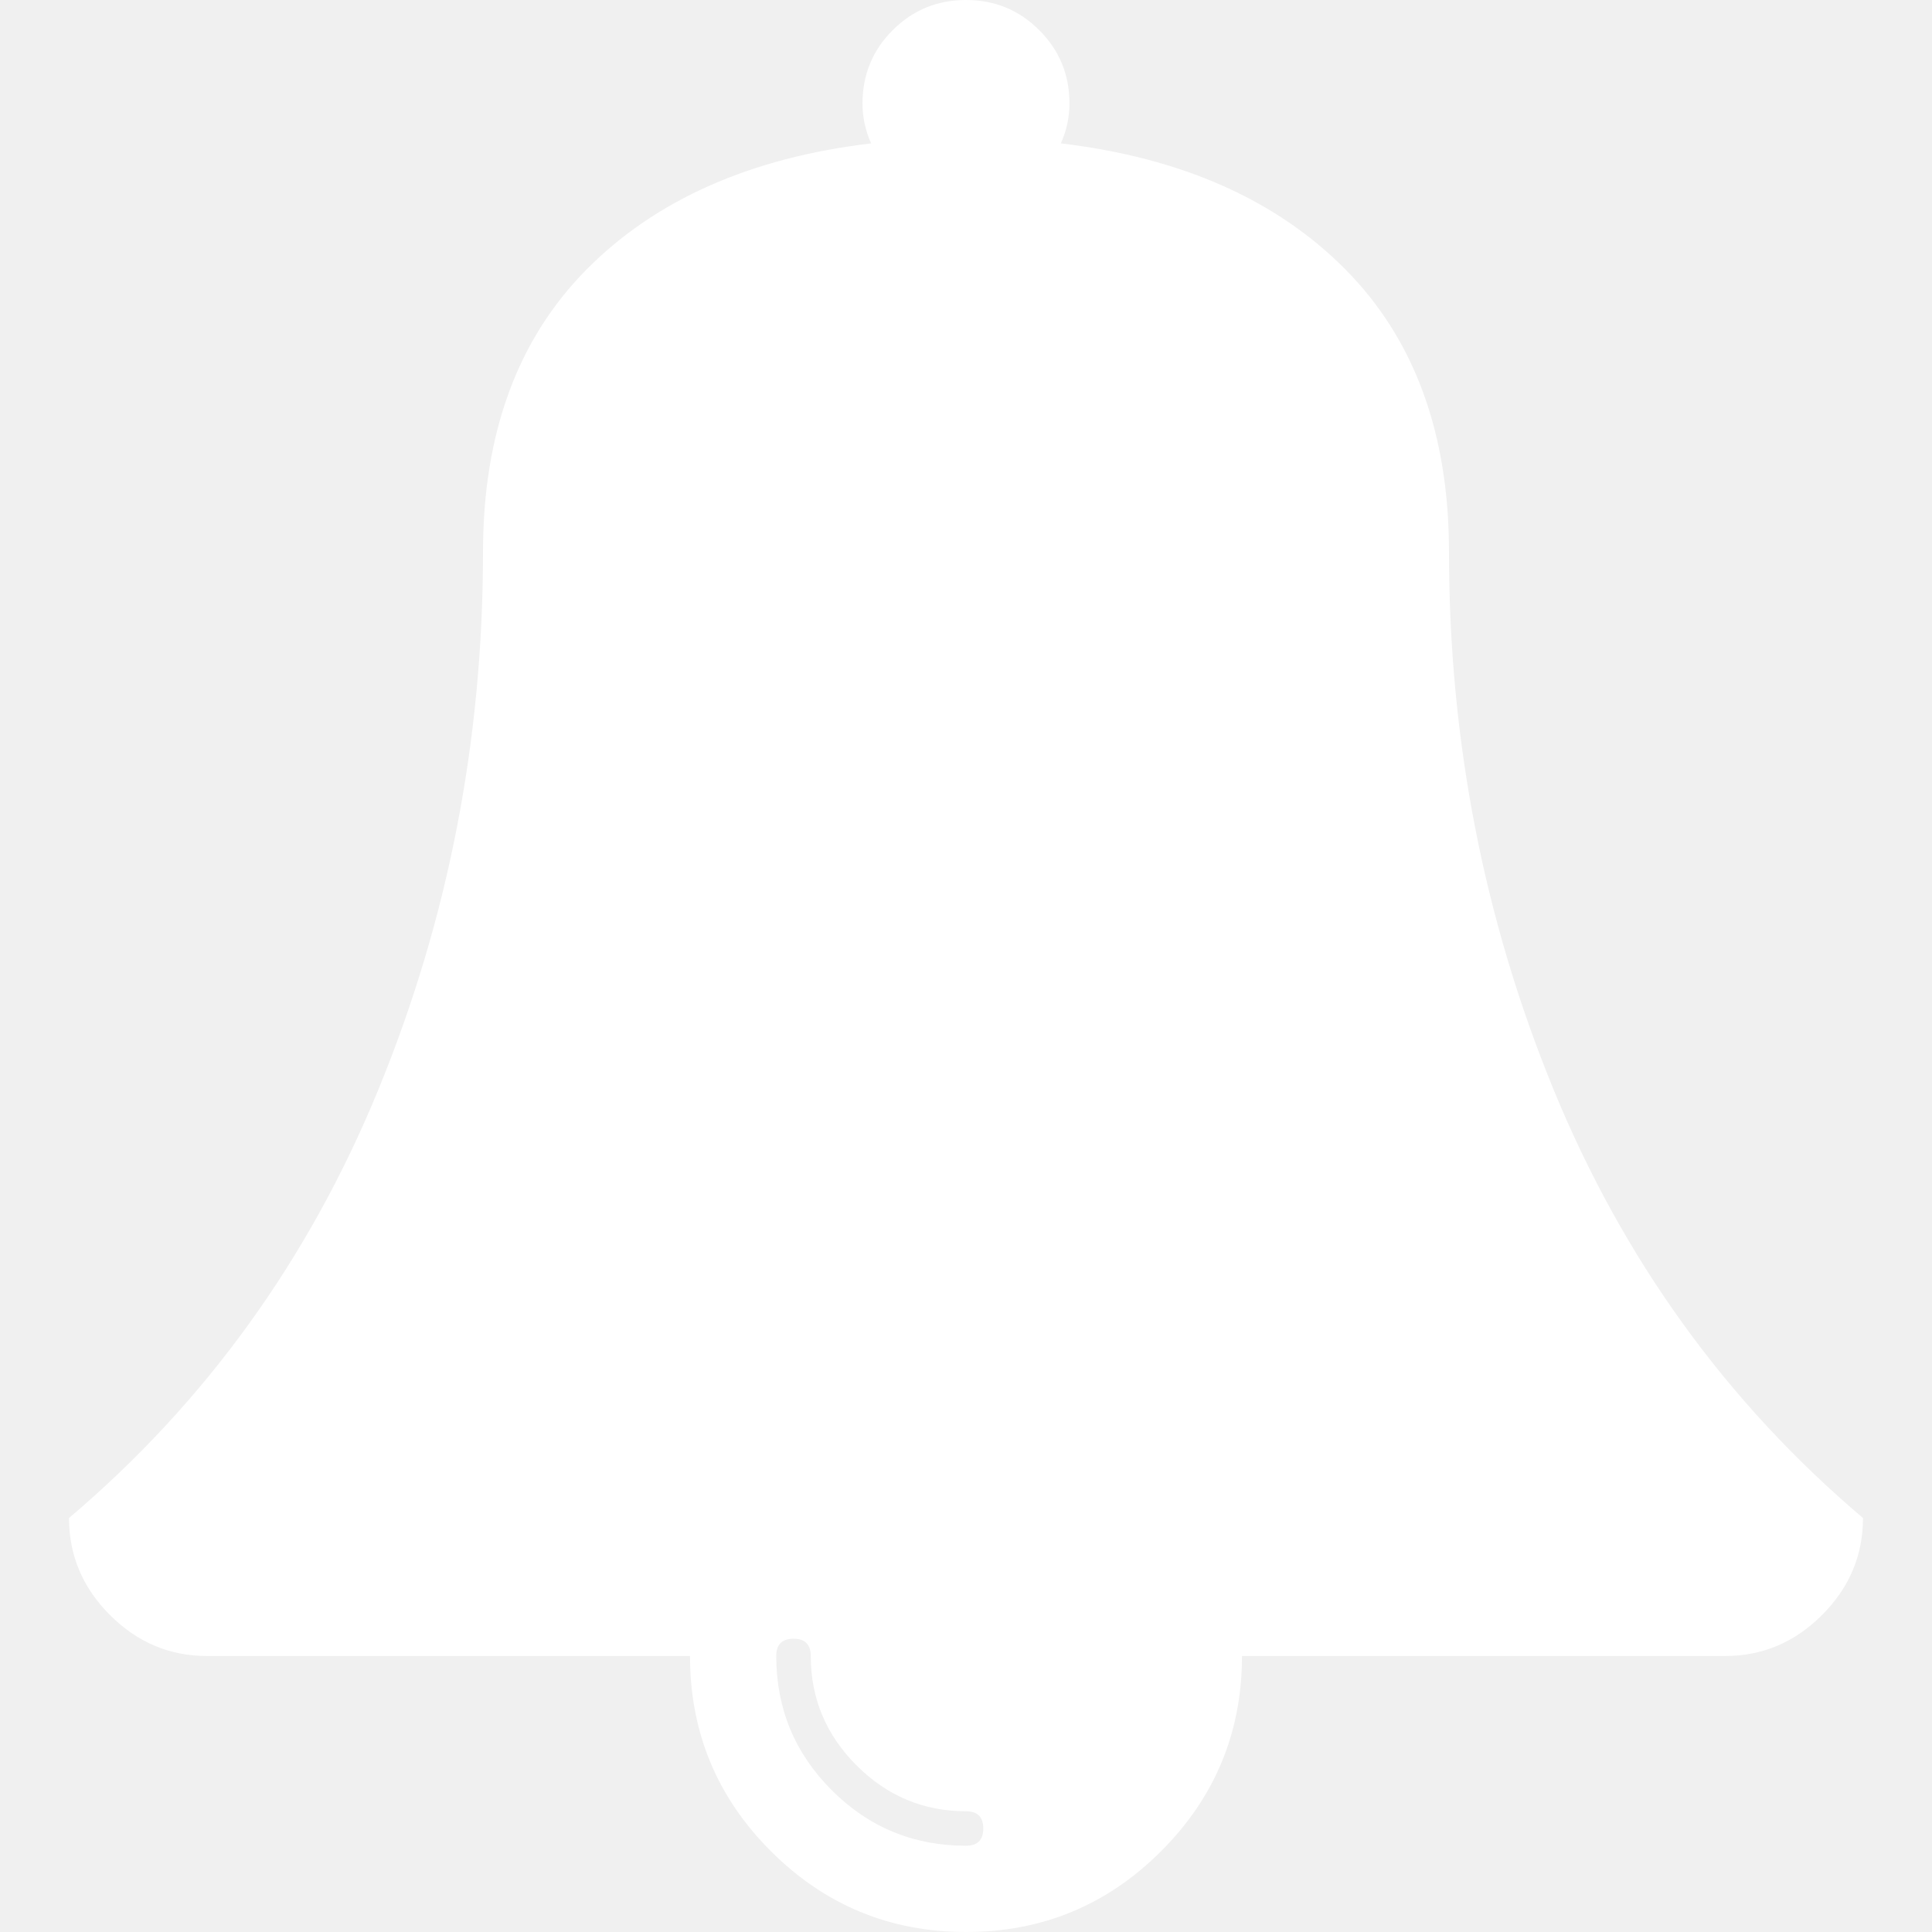
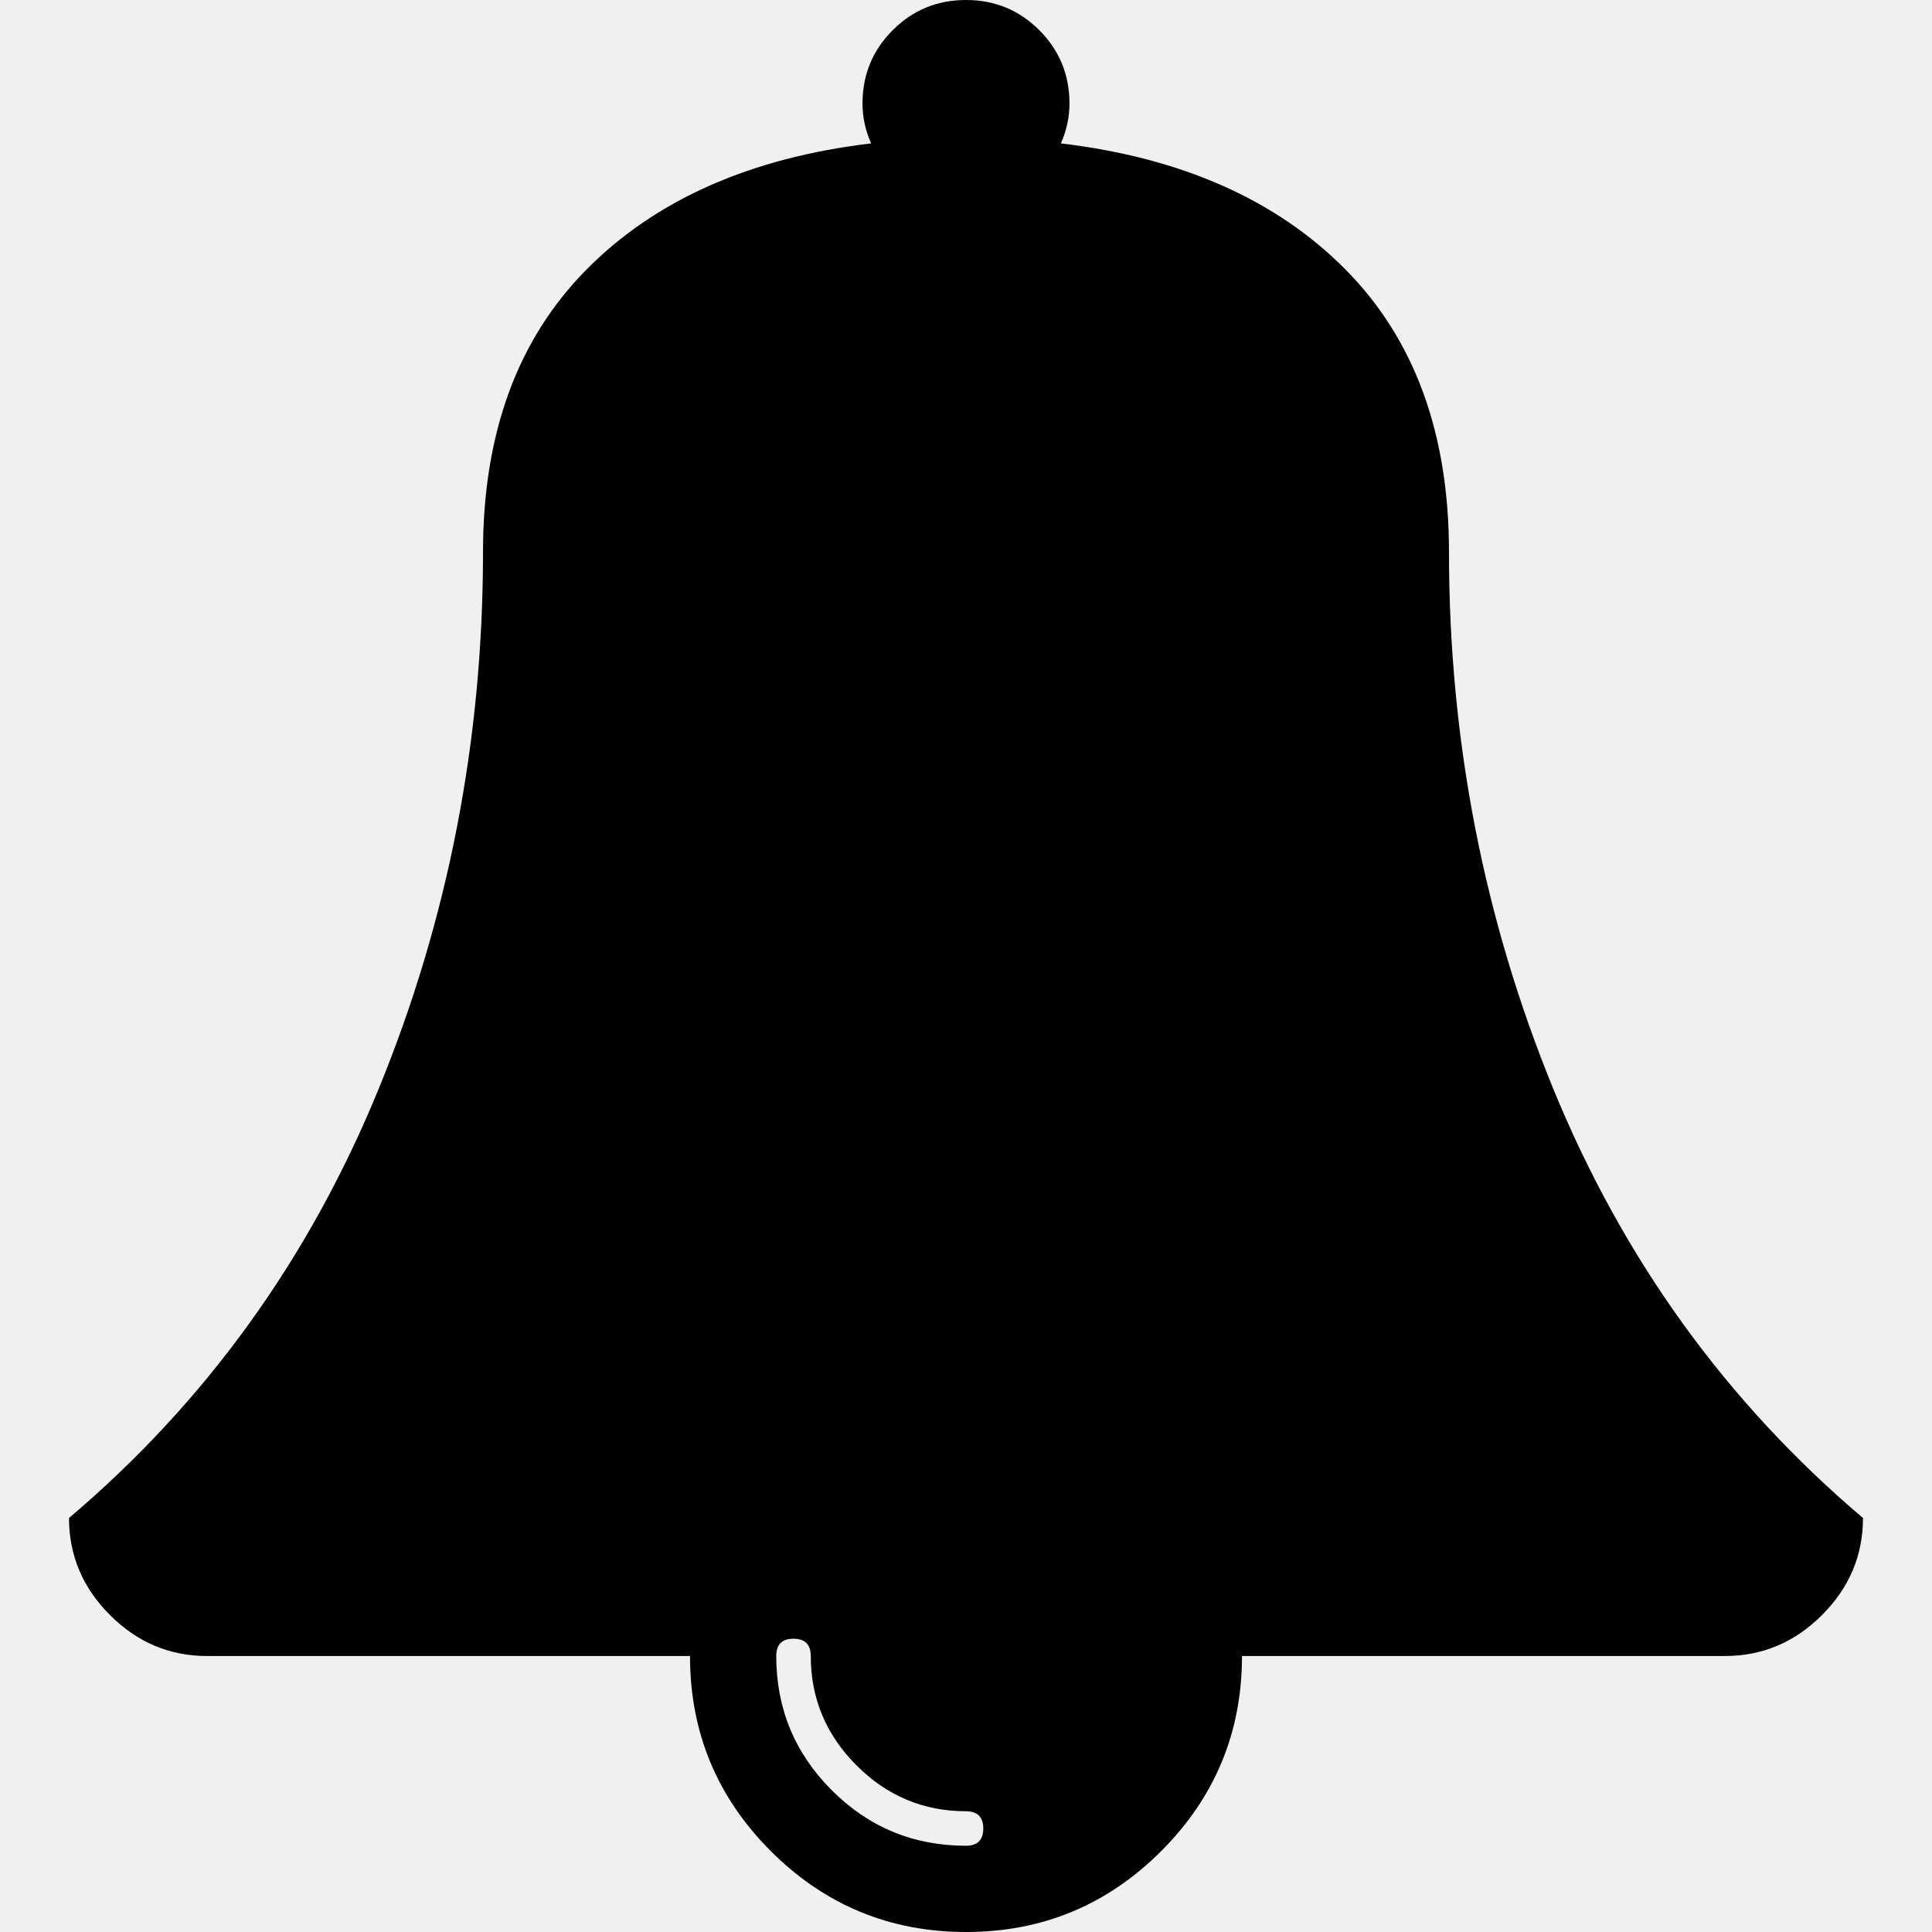
<svg xmlns="http://www.w3.org/2000/svg" x="0px" y="0px" width="511.63px" height="511.63px" viewBox="0 0 511.63 511.63" xml:space="preserve">
-   <path d="M411.404,288.506c-18.455-45.014-27.685-92.455-27.685-142.325c0-31.405-9.131-56.337-27.398-74.802   c-18.28-18.464-43.406-29.602-75.383-33.407c1.52-3.424,2.279-6.945,2.279-10.562c0-7.614-2.663-14.091-7.991-19.416   C269.898,2.663,263.427,0,255.812,0c-7.61,0-14.083,2.663-19.414,7.994c-5.33,5.329-7.993,11.802-7.993,19.416   c0,3.617,0.76,7.135,2.285,10.562c-31.977,3.809-57.103,14.942-75.375,33.407c-18.271,18.464-27.406,43.396-27.406,74.802   c0,49.87-9.229,97.311-27.694,142.325c-18.464,45.015-45.776,82.847-81.942,113.492c0,9.896,3.617,18.463,10.85,25.693   c7.232,7.231,15.796,10.852,25.697,10.852h127.907c0,20.178,7.135,37.404,21.411,51.675c14.277,14.273,31.504,21.412,51.678,21.412   c20.177,0,37.404-7.139,51.675-21.412c14.273-14.271,21.412-31.497,21.412-51.675H456.81c9.897,0,18.47-3.613,25.694-10.852   c7.234-7.23,10.852-15.797,10.852-25.693C457.196,371.353,429.881,333.521,411.404,288.506z M255.816,488.787   c-13.894,0-25.747-4.896-35.548-14.698c-9.801-9.804-14.703-21.658-14.703-35.553c0-3.046,1.524-4.568,4.568-4.568   c3.046,0,4.57,1.522,4.57,4.568c0,11.231,4.043,20.889,12.132,28.982c8.091,8.094,17.749,12.135,28.98,12.135   c3.046,0,4.575,1.53,4.575,4.569C260.392,487.268,258.862,488.787,255.816,488.787z" fill="#fff" />
+   <path d="M411.404,288.506c-18.455-45.014-27.685-92.455-27.685-142.325c0-31.405-9.131-56.337-27.398-74.802   c-18.28-18.464-43.406-29.602-75.383-33.407c1.52-3.424,2.279-6.945,2.279-10.562c0-7.614-2.663-14.091-7.991-19.416   C269.898,2.663,263.427,0,255.812,0c-7.61,0-14.083,2.663-19.414,7.994c-5.33,5.329-7.993,11.802-7.993,19.416   c0,3.617,0.76,7.135,2.285,10.562c-31.977,3.809-57.103,14.942-75.375,33.407c-18.271,18.464-27.406,43.396-27.406,74.802   c0,49.87-9.229,97.311-27.694,142.325c-18.464,45.015-45.776,82.847-81.942,113.492c0,9.896,3.617,18.463,10.85,25.693   c7.232,7.231,15.796,10.852,25.697,10.852h127.907c0,20.178,7.135,37.404,21.411,51.675c14.277,14.273,31.504,21.412,51.678,21.412   c20.177,0,37.404-7.139,51.675-21.412c14.273-14.271,21.412-31.497,21.412-51.675H456.81c9.897,0,18.47-3.613,25.694-10.852   c7.234-7.23,10.852-15.797,10.852-25.693C457.196,371.353,429.881,333.521,411.404,288.506z M255.816,488.787   c-13.894,0-25.747-4.896-35.548-14.698c-9.801-9.804-14.703-21.658-14.703-35.553c0-3.046,1.524-4.568,4.568-4.568   c3.046,0,4.57,1.522,4.57,4.568c0,11.231,4.043,20.889,12.132,28.982c8.091,8.094,17.749,12.135,28.98,12.135   c3.046,0,4.575,1.53,4.575,4.569C260.392,487.268,258.862,488.787,255.816,488.787z" fill="currentColor" />
</svg>
